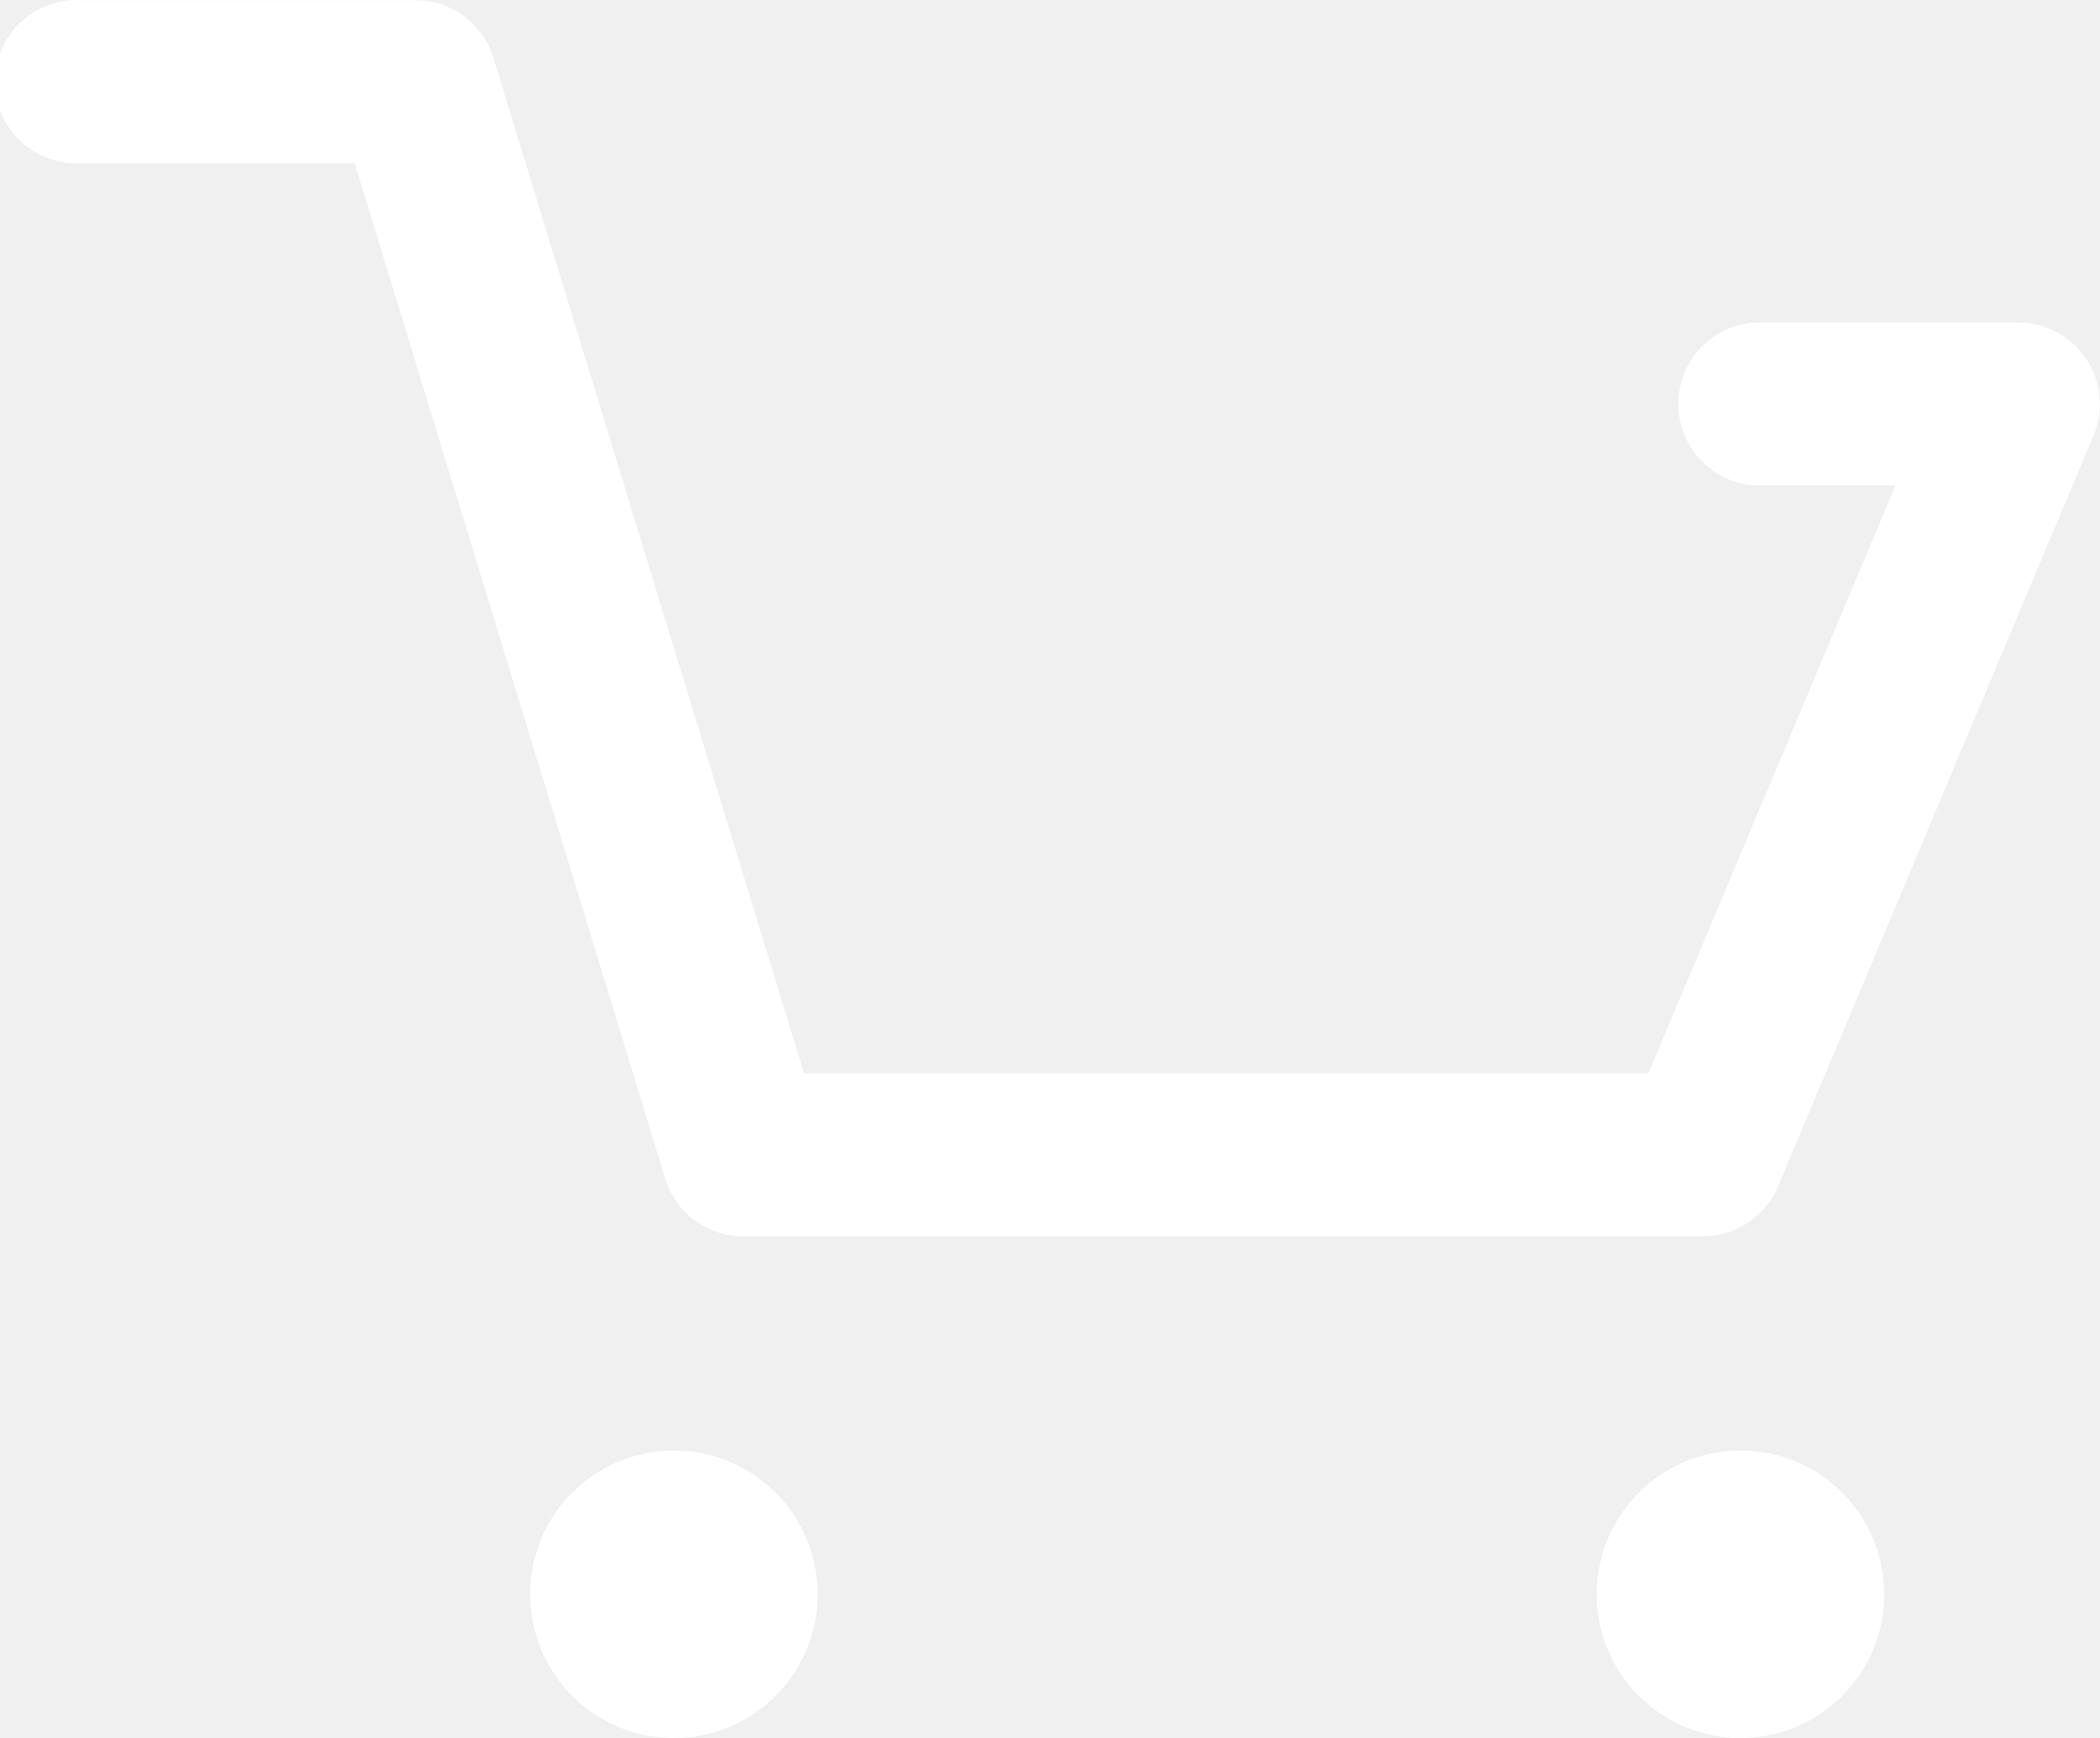
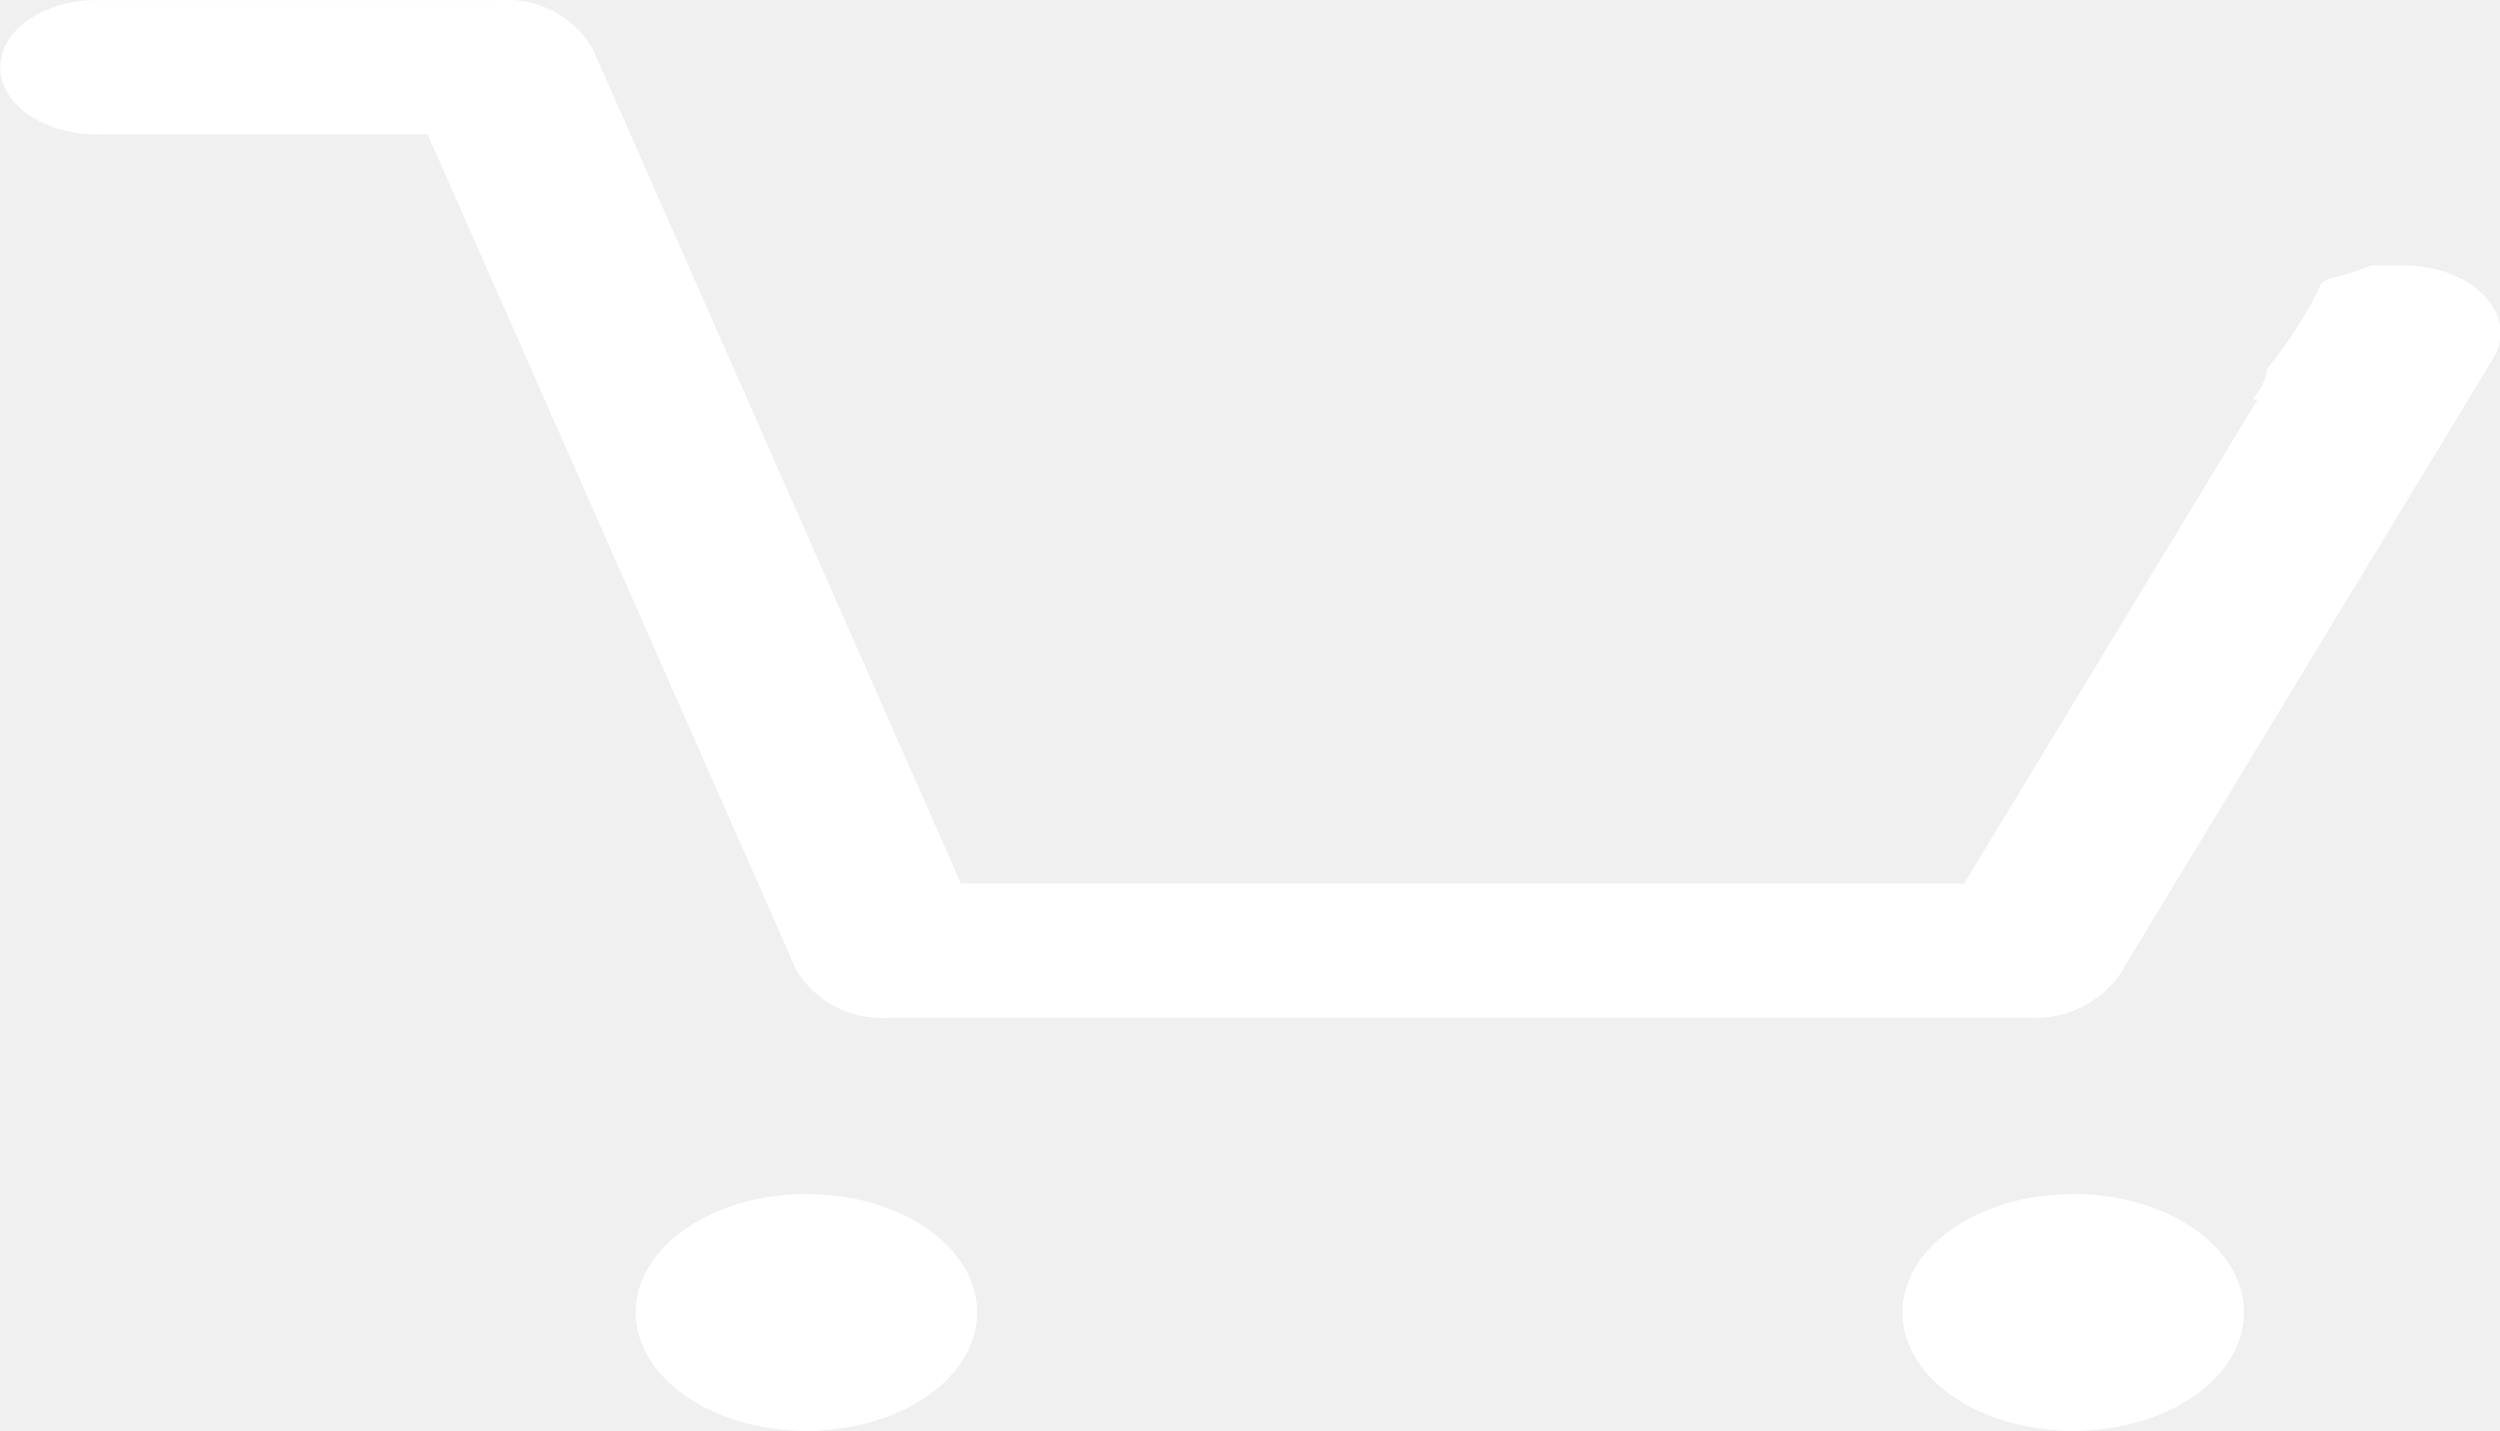
- <svg xmlns="http://www.w3.org/2000/svg" width="27.055" height="22.39" viewBox="0 0 27.055 22.39">
-   <g id="Group_18" data-name="Group 18" transform="translate(0 -16.837)">
-     <path id="Path_33" data-name="Path 33" d="M21.937,32.765H9.576a1.052,1.052,0,0,1-1.006-.745l-4-13.08H1.052a1.052,1.052,0,1,1,0-2.1h4.3a1.052,1.052,0,0,1,1.006.744l4,13.08H21.238l3.182-7.573H22.61a1.052,1.052,0,0,1,0-2.1H26a1.052,1.052,0,0,1,.97,1.46l-4.066,9.677A1.052,1.052,0,0,1,21.937,32.765Z" transform="translate(0)" fill="#fff" />
-     <circle id="Ellipse_14" data-name="Ellipse 14" cx="1.852" cy="1.852" r="1.852" transform="translate(6.83 35.524)" fill="#fff" />
-     <circle id="Ellipse_15" data-name="Ellipse 15" cx="1.852" cy="1.852" r="1.852" transform="translate(20.571 35.524)" fill="#fff" />
+ <svg xmlns="http://www.w3.org/2000/svg" width="39.123" height="22.39" viewBox="0 0 39.123 22.39">
+   <g id="Group_18" data-name="Group 18" transform="translate(-175.621 -132.201)">
+     <path id="Path_40" data-name="Path 40" d="M213.226,136.354h-.5c-.056.023-.11.048-.169.068-.166.058-.34.1-.511.15l-.1.065c-.035.072-.066.143-.1.214a7.028,7.028,0,0,1-.75,1.124.785.785,0,0,1-.234.479h.088l-4.591,7.573h-15.7l-5.771-13.08a1.559,1.559,0,0,0-1.451-.744h-6.2c-.062,0-.126,0-.188,0-.837.035-1.473.535-1.421,1.115s.772,1.021,1.609.985h5.076l5.771,13.08a1.558,1.558,0,0,0,1.451.745h17.834a1.64,1.64,0,0,0,1.4-.637l5.866-9.677a.79.79,0,0,0,.118-.409C214.744,136.824,214.064,136.353,213.226,136.354Z" transform="translate(0)" fill="#fff" />
+     <ellipse id="Ellipse_14" data-name="Ellipse 14" cx="2.672" cy="1.852" rx="2.672" ry="1.852" transform="translate(185.569 150.887)" fill="#fff" />
+     <ellipse id="Ellipse_15" data-name="Ellipse 15" cx="2.672" cy="1.852" rx="2.672" ry="1.852" transform="translate(205.393 150.887)" fill="#fff" />
  </g>
</svg>
